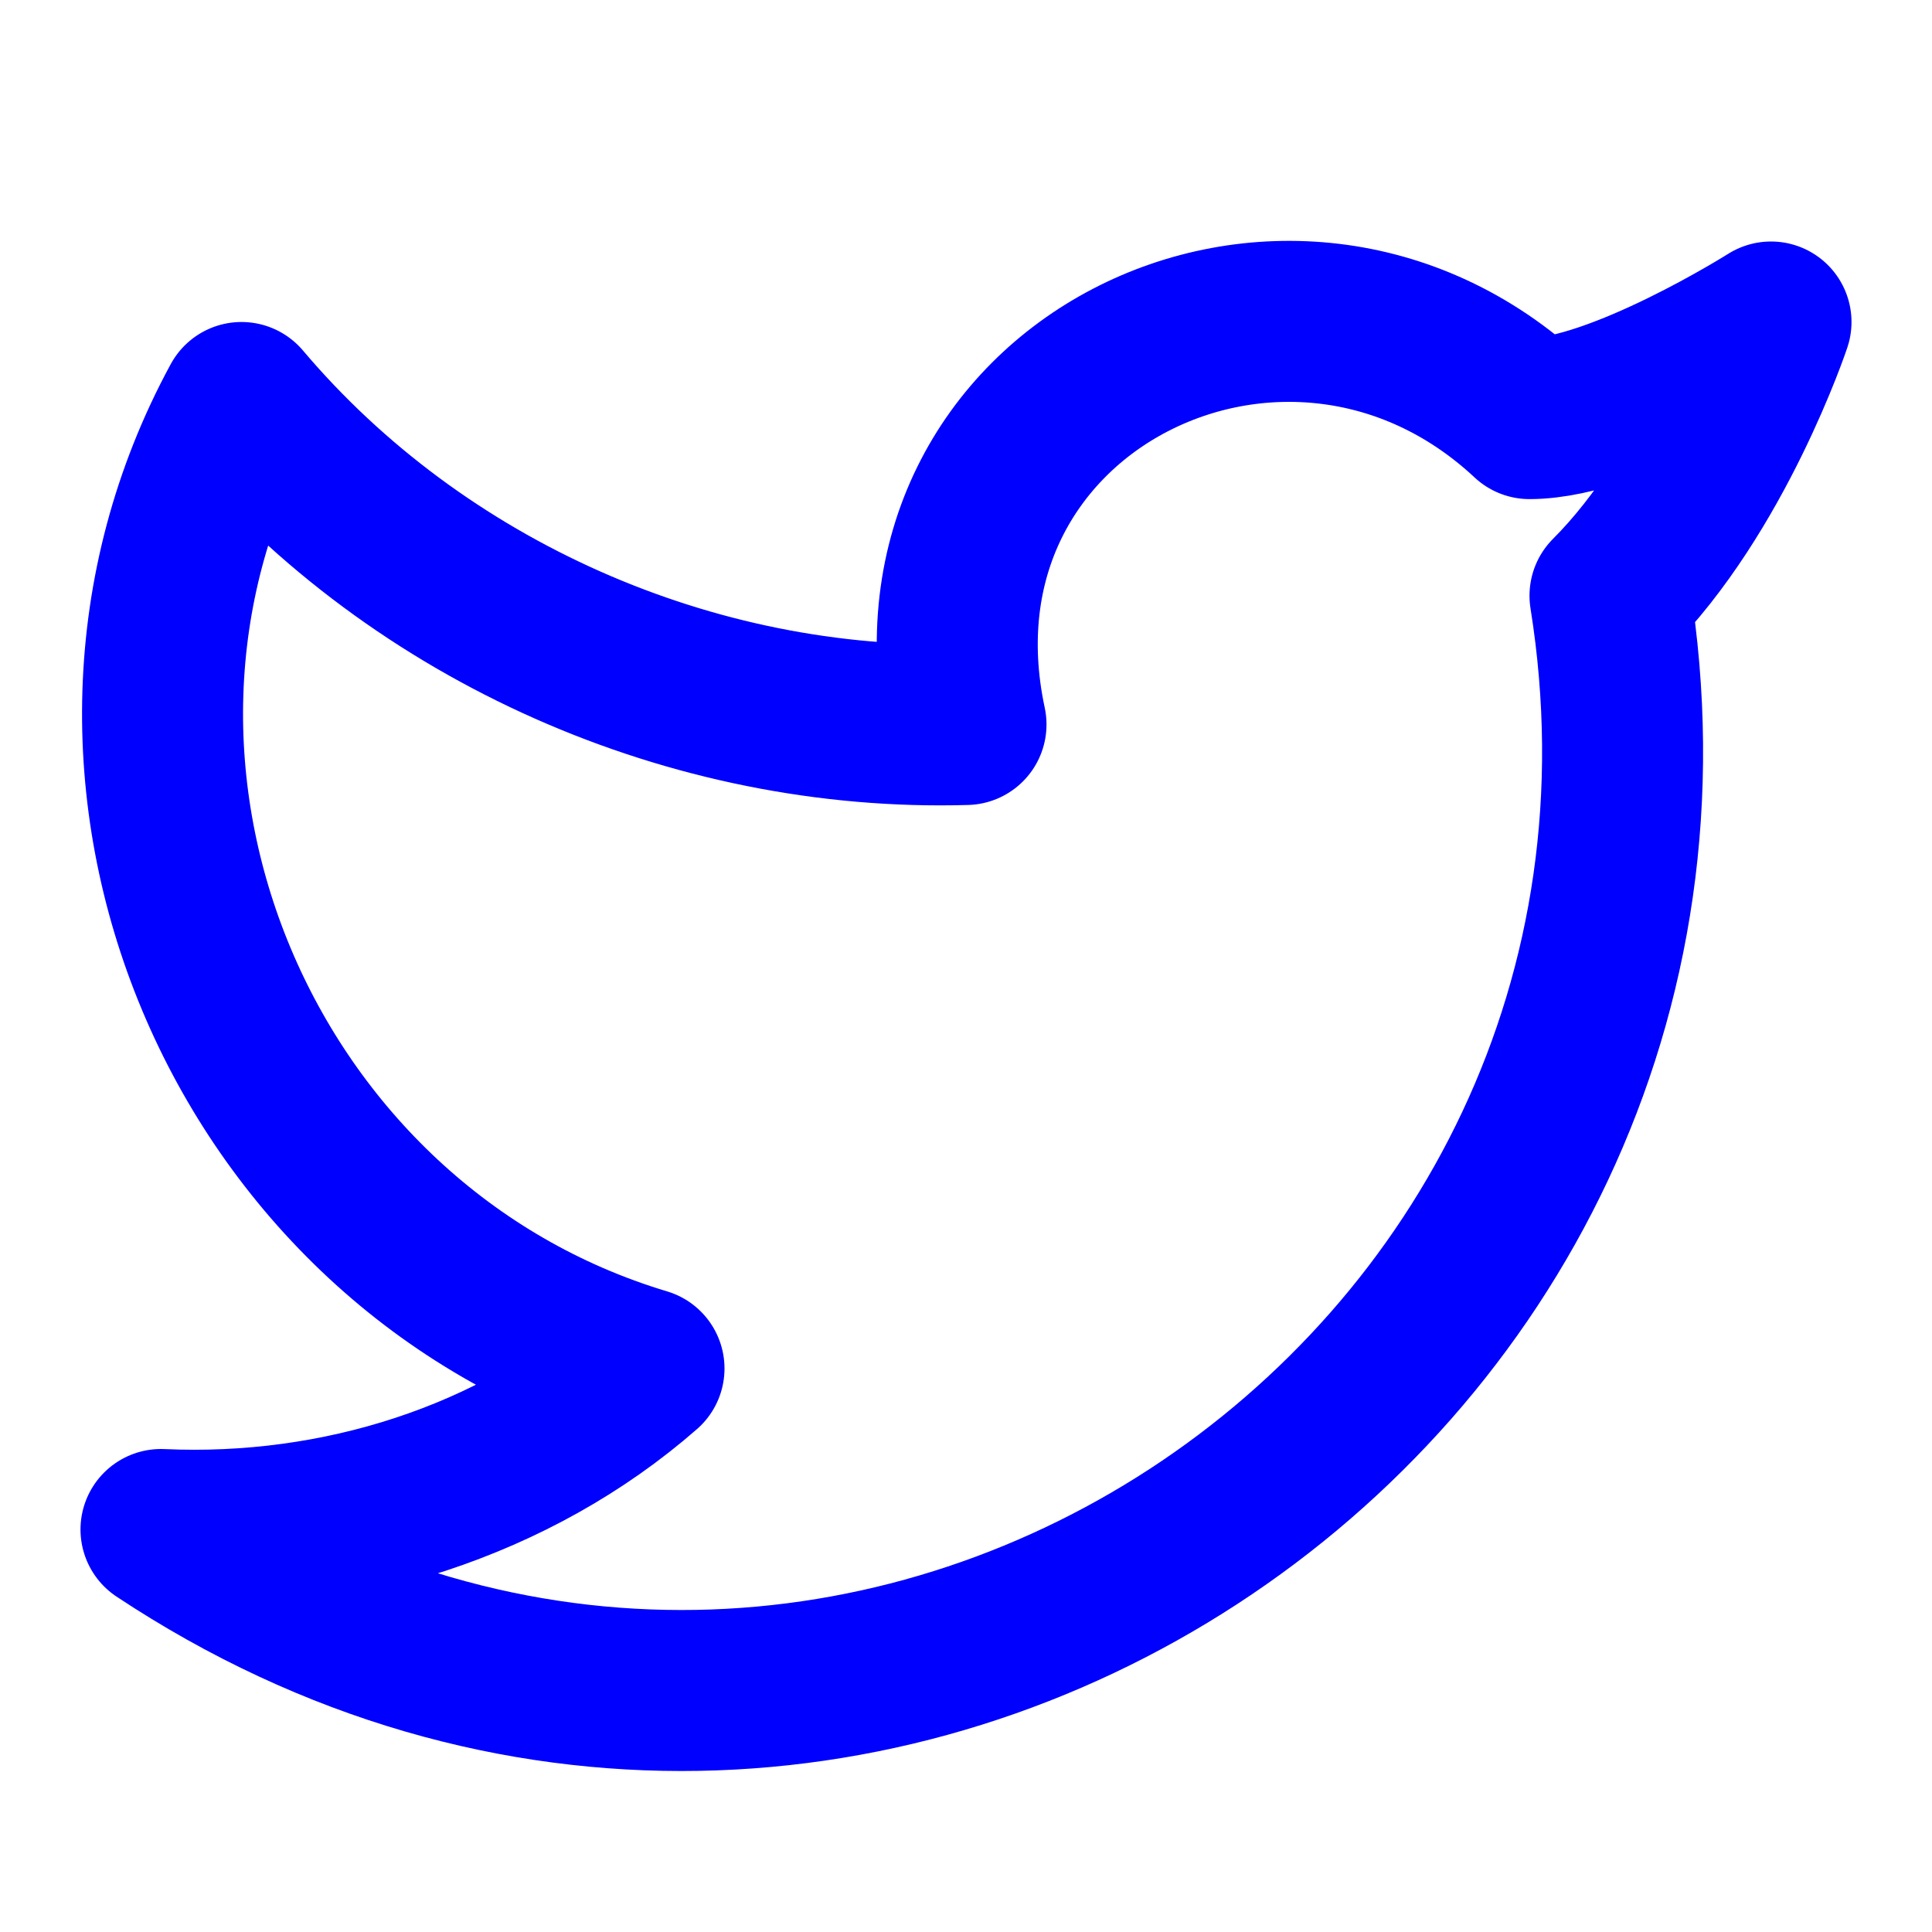
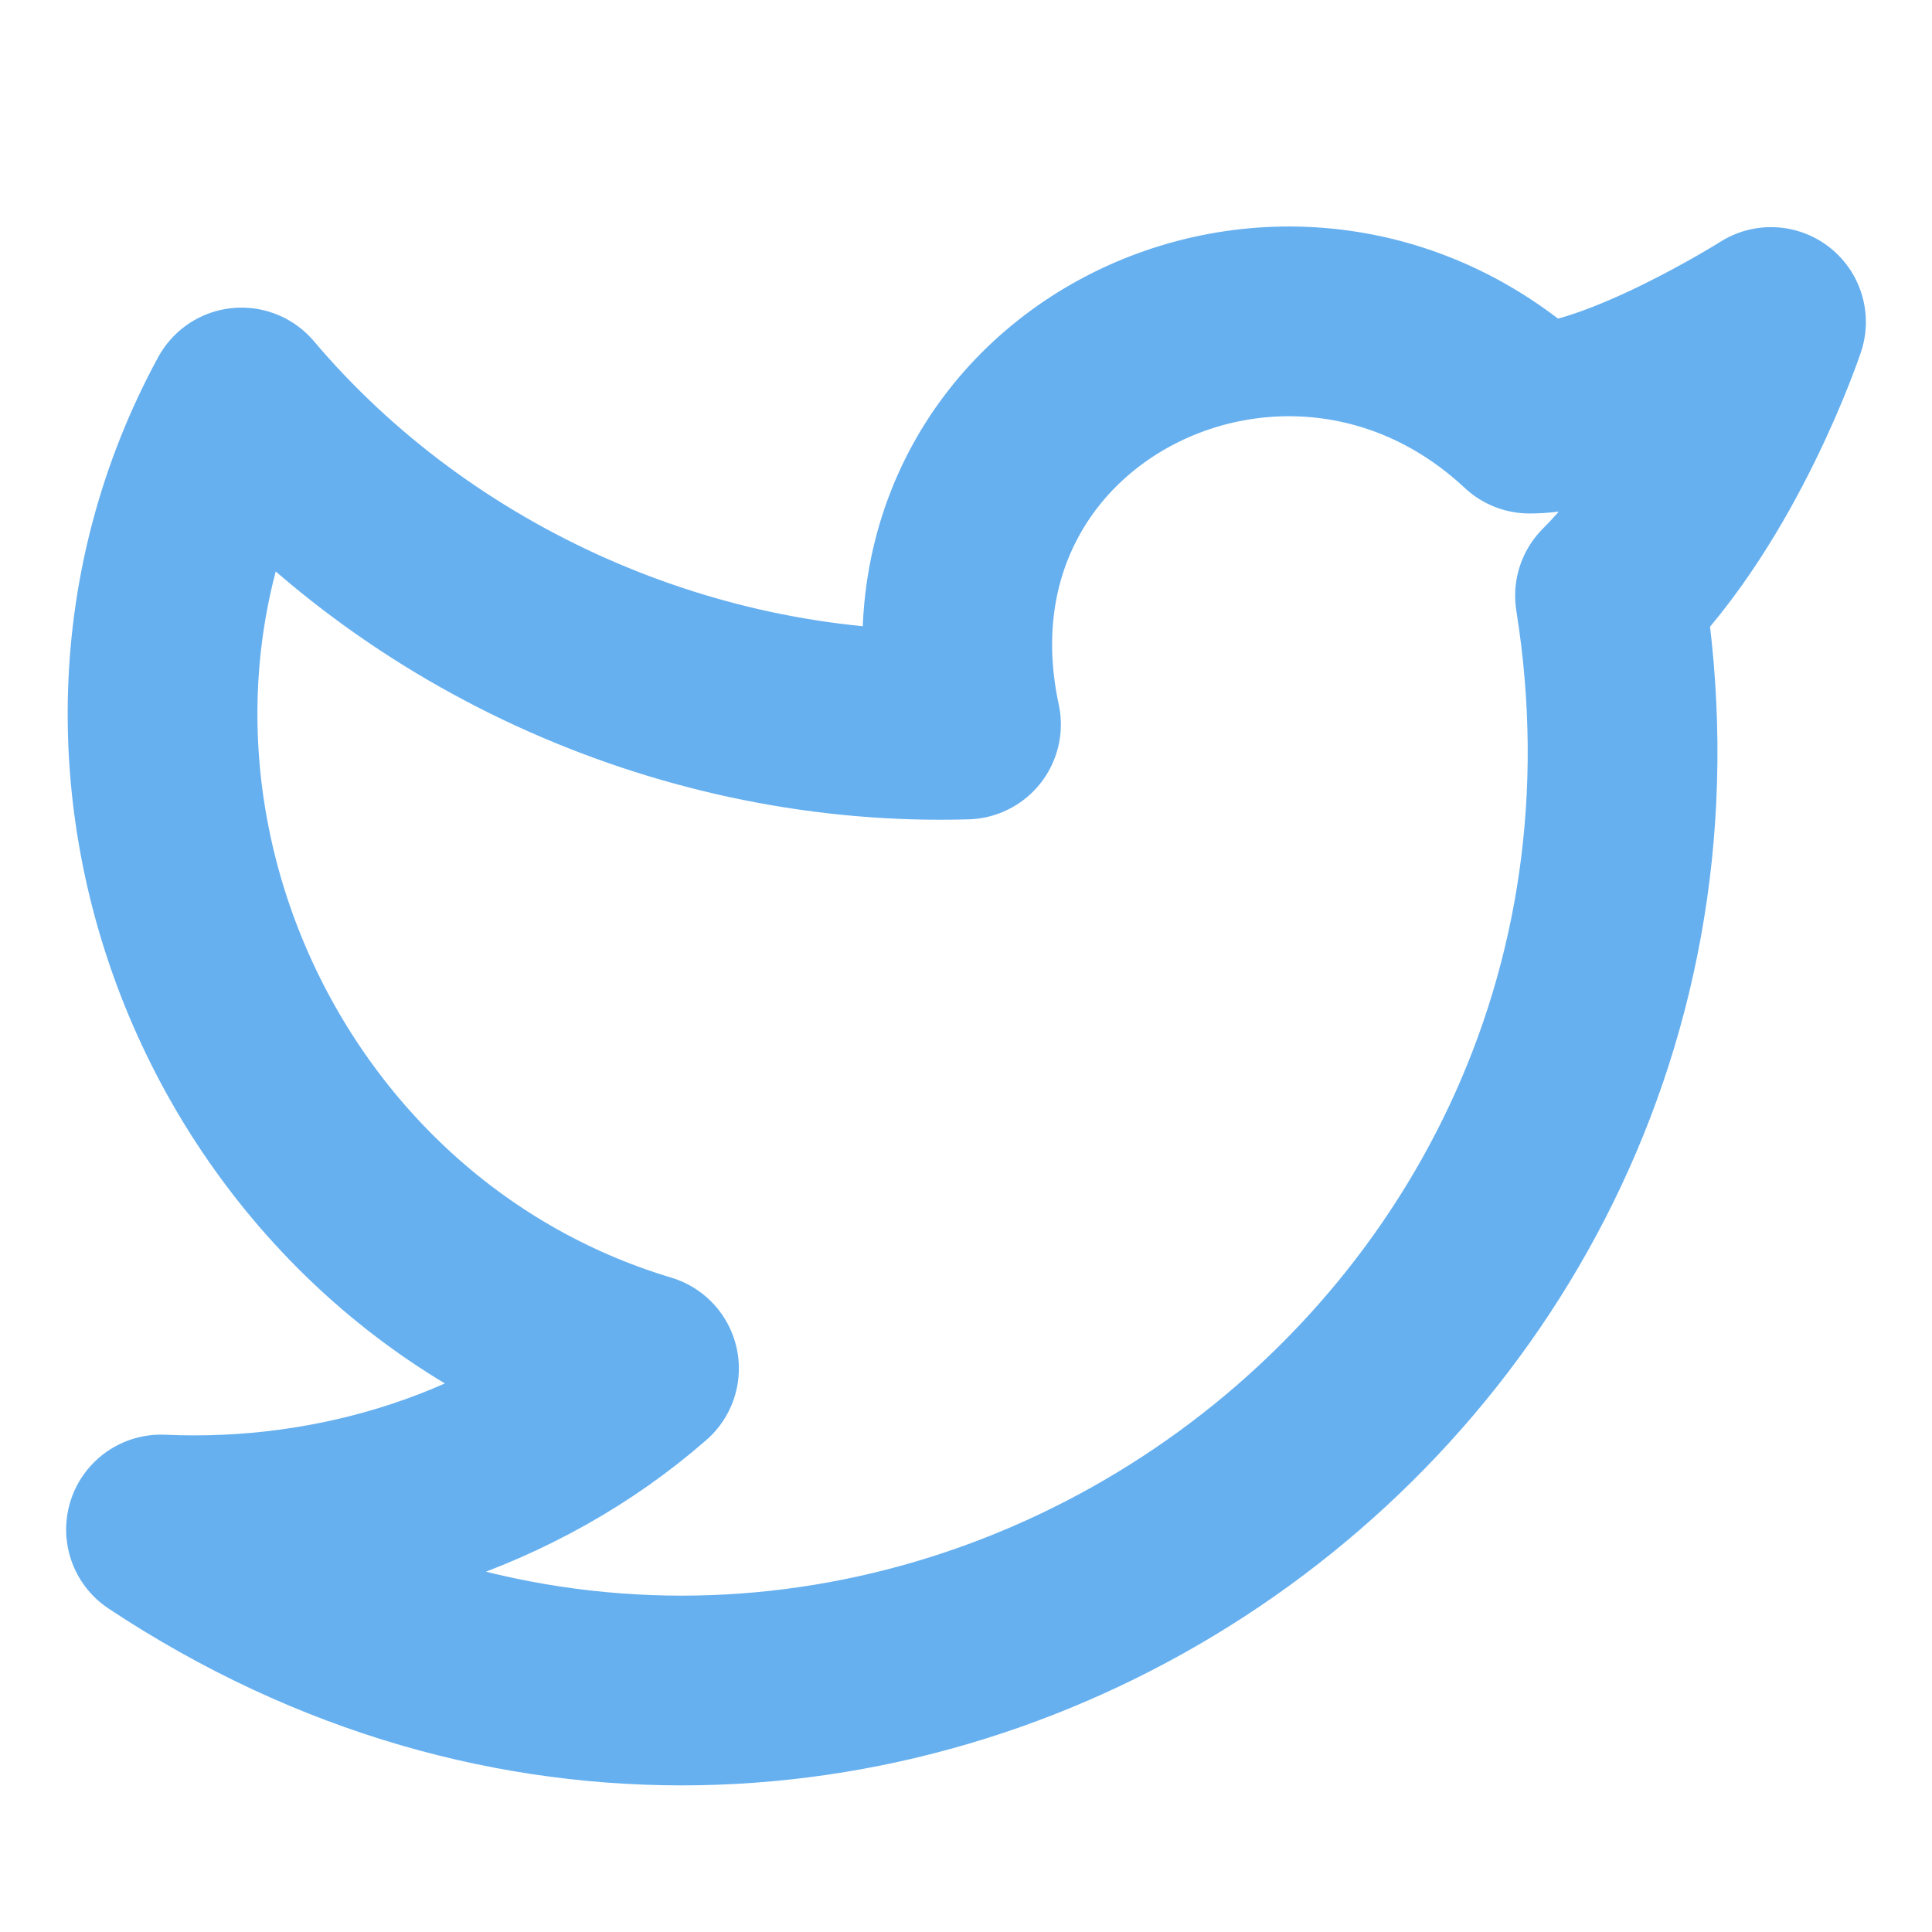
- <svg xmlns="http://www.w3.org/2000/svg" width="24" height="24" viewBox="0 0 24 24" fill="none" stroke="blue" stroke-width="2" stroke-linecap="round" stroke-linejoin="round" class="lucide lucide-twitter">
+ <svg xmlns="http://www.w3.org/2000/svg" width="28" height="28" viewBox="0 0 24 24" fill="none" stroke="#66b0f0" stroke-width="2.357" stroke-linecap="round" stroke-linejoin="round" class="lucide lucide-twitter">
  <path d="M22 4s-.7 2.1-2 3.4c1.6 10-9.4 17.3-18 11.6 2.2.1 4.4-.6 6-2C3 15.5.5 9.6 3 5c2.2 2.6 5.6 4.1 9 4-.9-4.2 4-6.6 7-3.8 1.1 0 3-1.2 3-1.2z" />
</svg>
